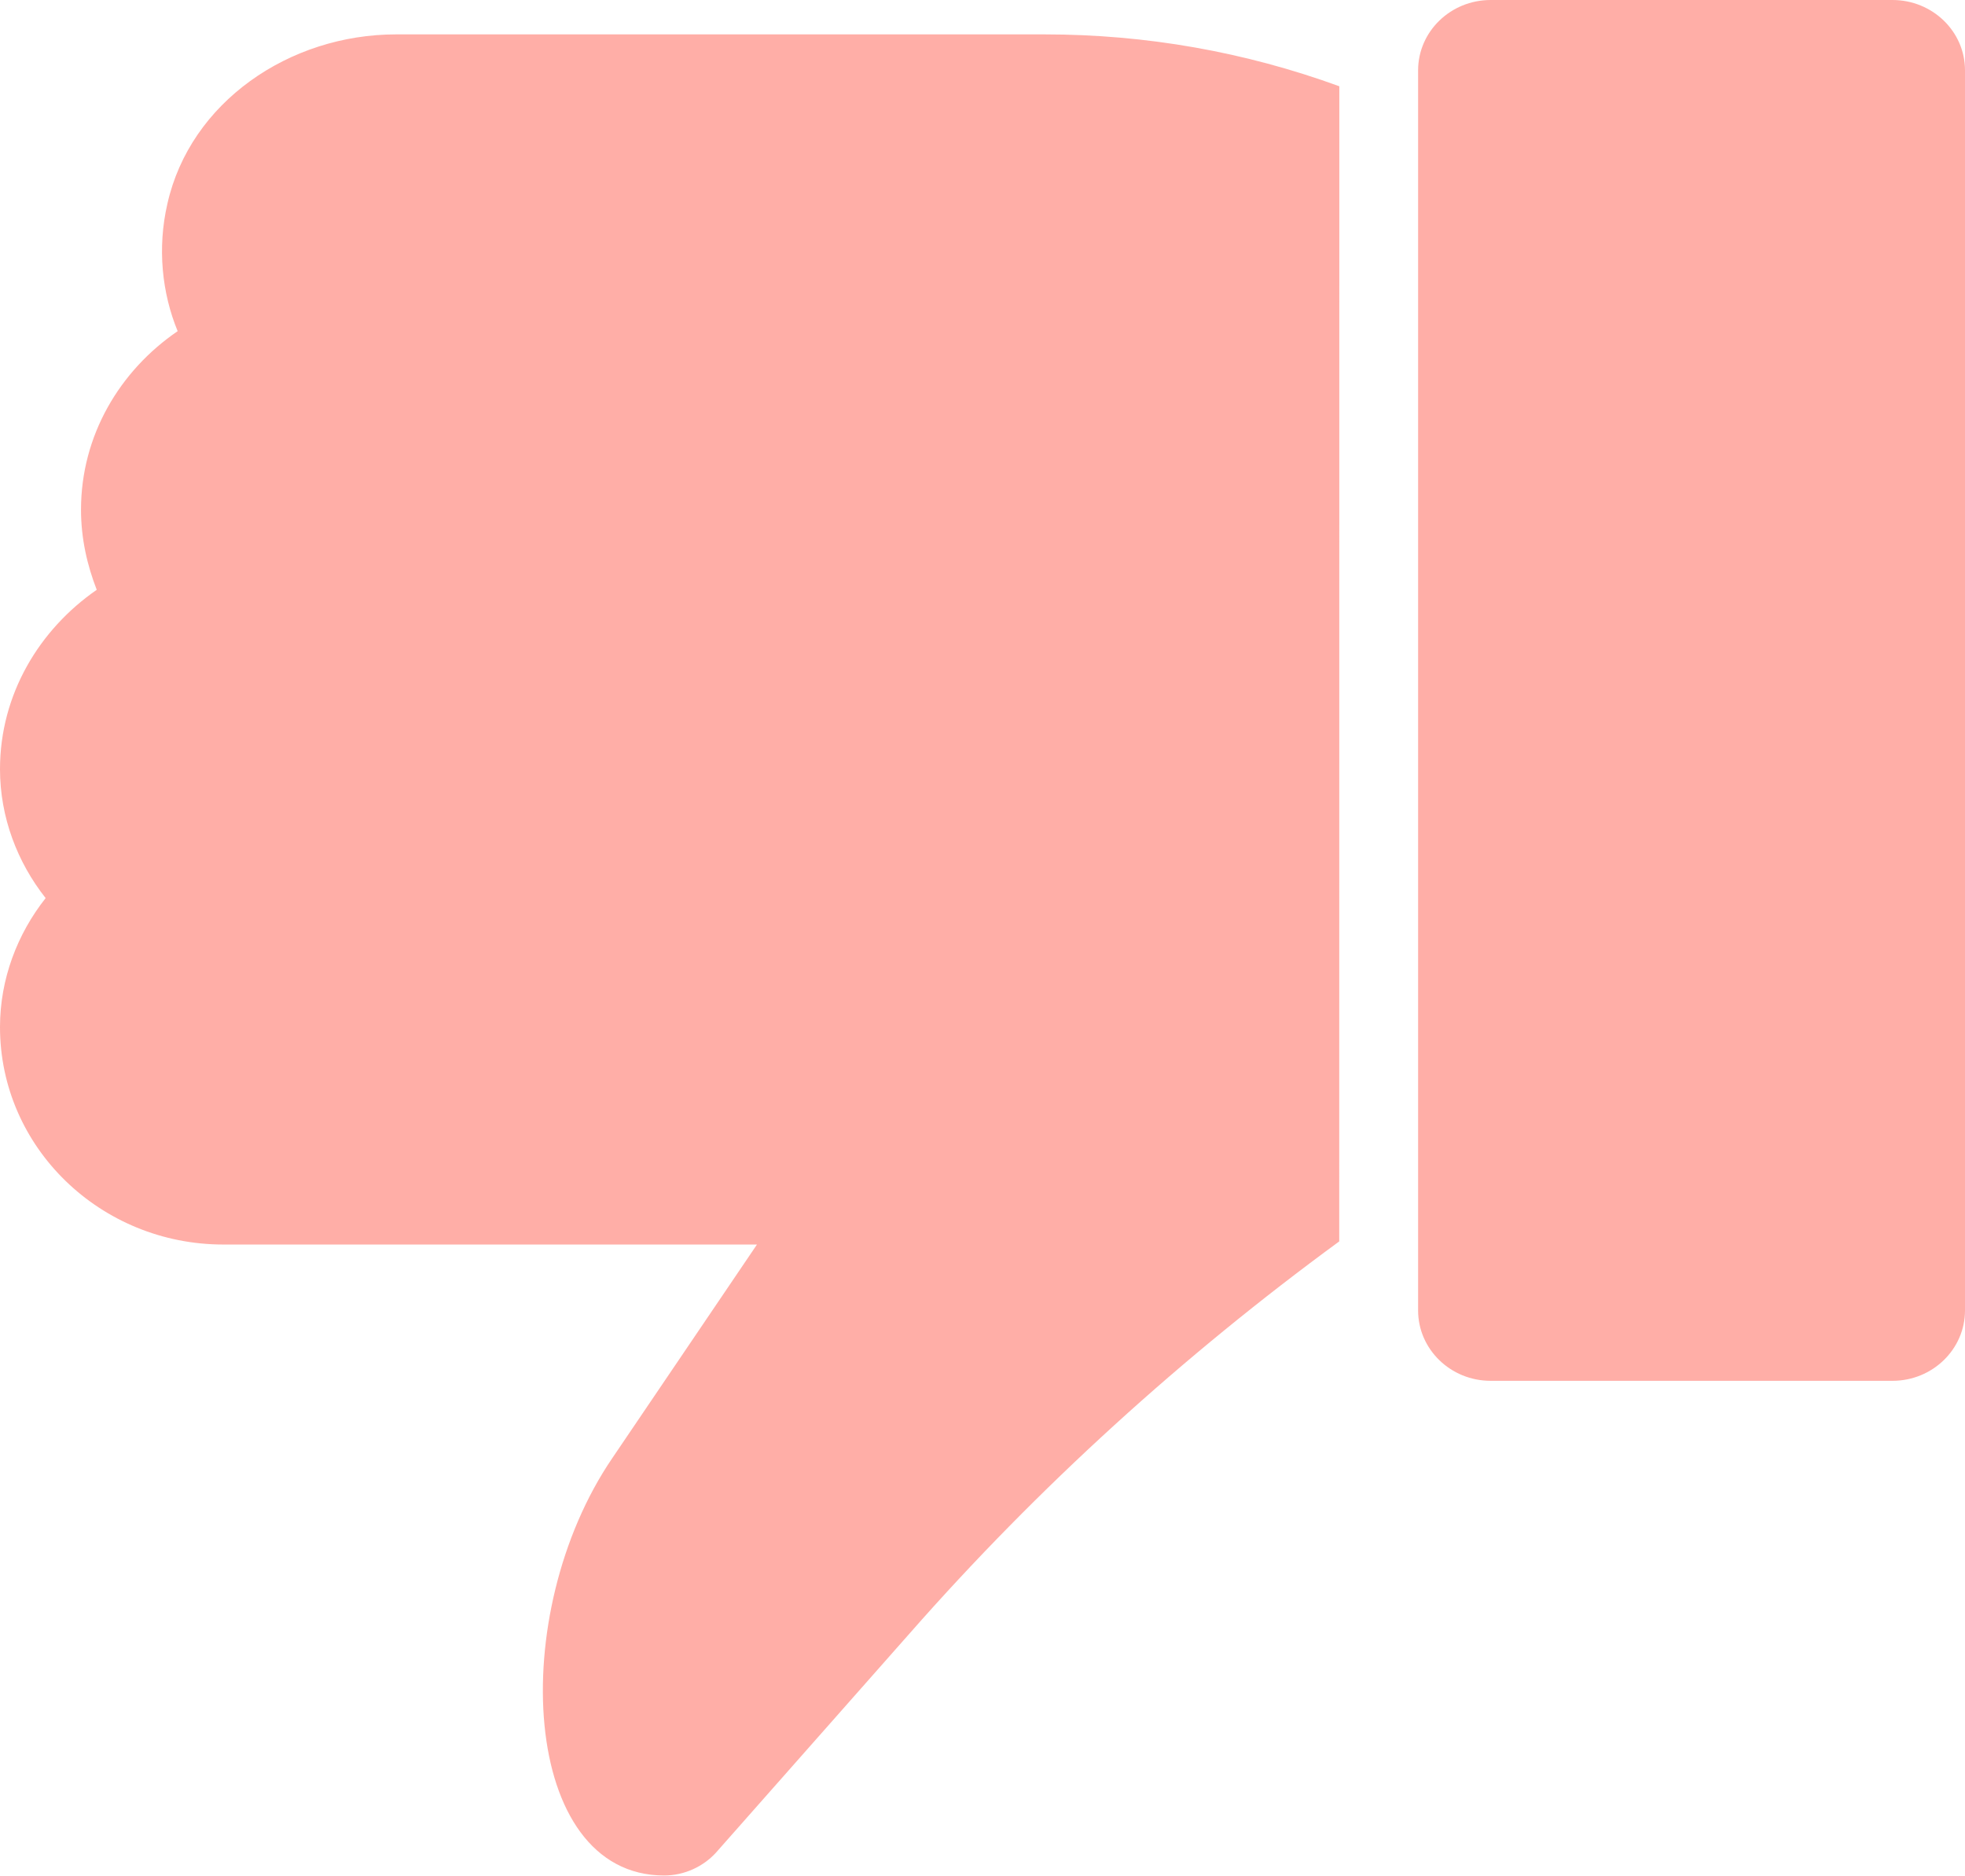
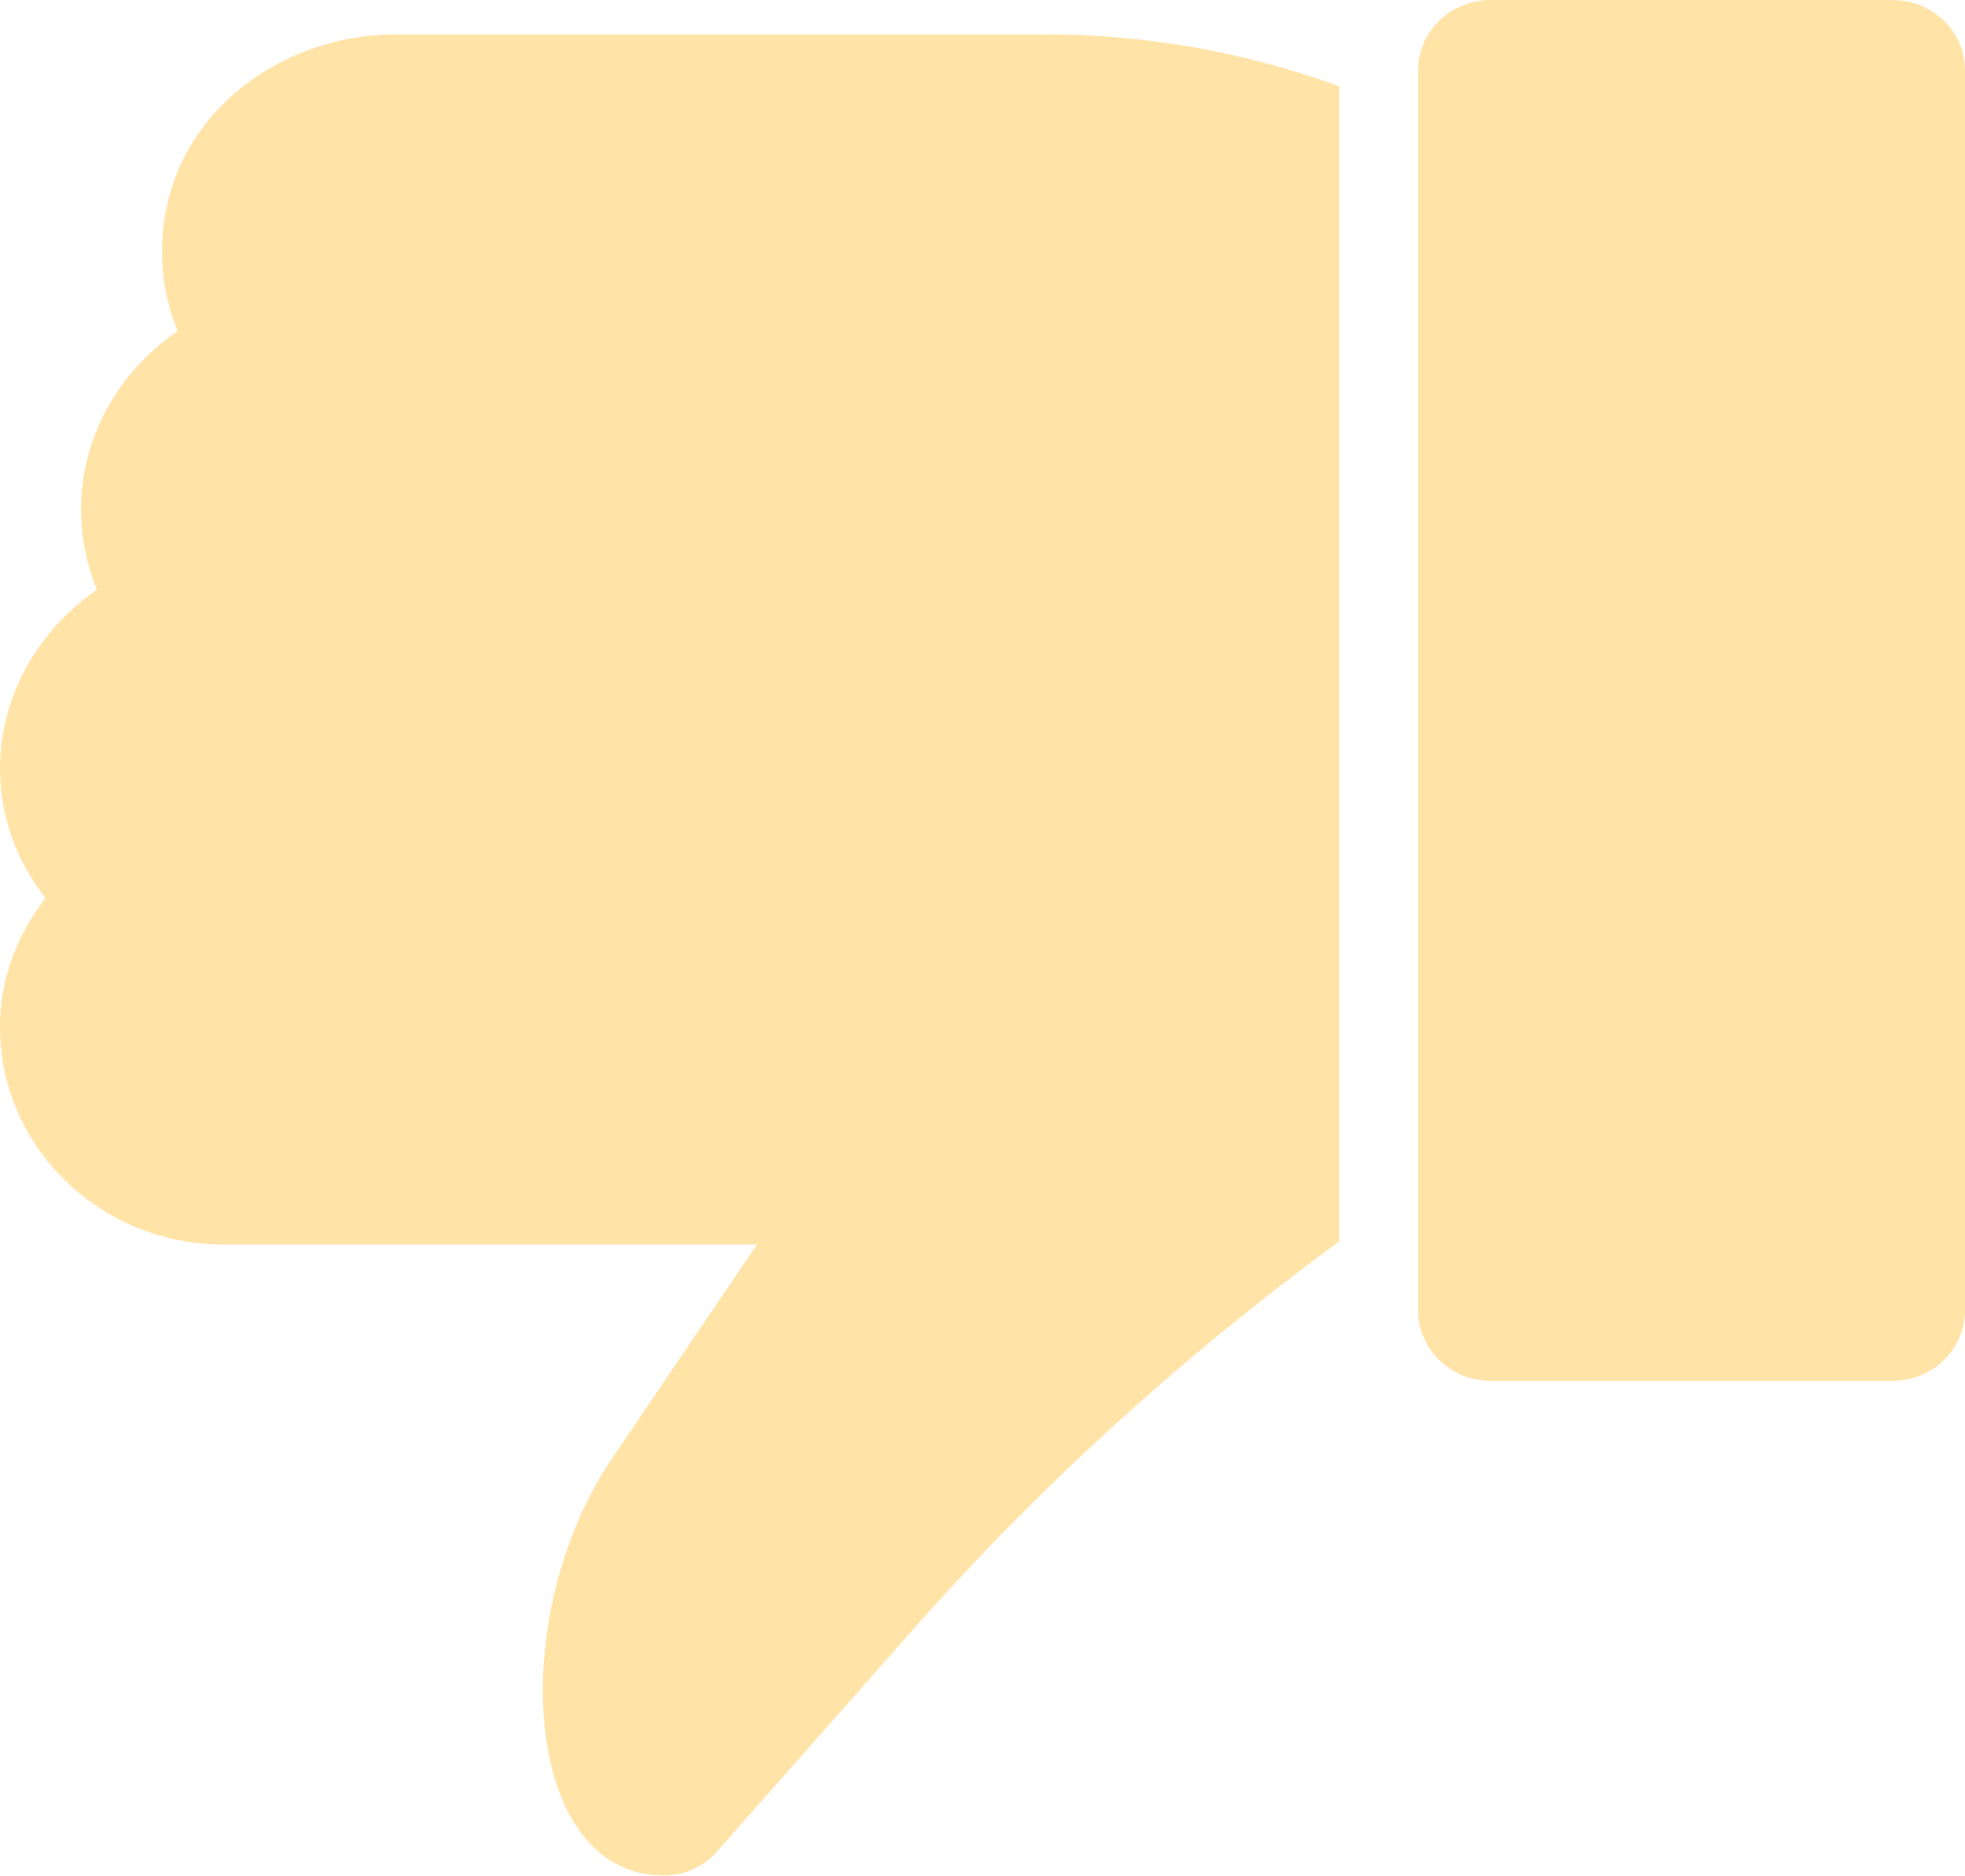
<svg xmlns="http://www.w3.org/2000/svg" width="22" height="21" viewBox="0 0 22 21" fill="none">
-   <path d="M0.511 10.056C0.194 9.655 -1.03594e-06 9.15 -1.08295e-06 8.612C-1.15614e-06 7.775 0.44 7.049 1.083 6.604C0.977 6.331 0.907 6.032 0.907 5.707C0.907 4.878 1.339 4.152 1.989 3.708C1.813 3.281 1.76 2.777 1.874 2.282C2.129 1.145 3.238 0.385 4.435 0.385L11.695 0.385C12.831 0.385 13.939 0.581 14.995 0.966L14.994 13.9C13.243 15.182 11.624 16.651 10.189 18.284L8.016 20.744C7.876 20.898 7.664 21 7.436 21C5.826 21 5.667 18.07 6.855 16.327L8.475 13.935L2.5 13.935C1.127 13.935 0 12.85 0 11.5C0 10.962 0.194 10.457 0.511 10.056ZM21.188 2.48665e-05L16.689 2.52598e-05C16.241 2.5299e-05 15.877 0.353 15.877 0.788L15.877 14.673C15.877 15.108 16.241 15.461 16.689 15.461L21.188 15.461C21.636 15.461 22 15.108 22 14.673L22 0.787C22 0.352 21.636 2.48273e-05 21.188 2.48665e-05Z" fill="#FFAEA7" />
+   <path d="M0.511 10.056C0.194 9.655 -1.03594e-06 9.15 -1.08295e-06 8.612C-1.15614e-06 7.775 0.44 7.049 1.083 6.604C0.977 6.331 0.907 6.032 0.907 5.707C0.907 4.878 1.339 4.152 1.989 3.708C1.813 3.281 1.76 2.777 1.874 2.282C2.129 1.145 3.238 0.385 4.435 0.385L11.695 0.385C12.831 0.385 13.939 0.581 14.995 0.966L14.994 13.9C13.243 15.182 11.624 16.651 10.189 18.284L8.016 20.744C7.876 20.898 7.664 21 7.436 21C5.826 21 5.667 18.07 6.855 16.327L8.475 13.935L2.5 13.935C1.127 13.935 0 12.85 0 11.5C0 10.962 0.194 10.457 0.511 10.056ZM21.188 2.48665e-05L16.689 2.52598e-05C16.241 2.5299e-05 15.877 0.353 15.877 0.788L15.877 14.673C15.877 15.108 16.241 15.461 16.689 15.461L21.188 15.461C21.636 15.461 22 15.108 22 14.673L22 0.787C22 0.352 21.636 2.48273e-05 21.188 2.48665e-05Z" fill="#FFE3A7" />
</svg>
